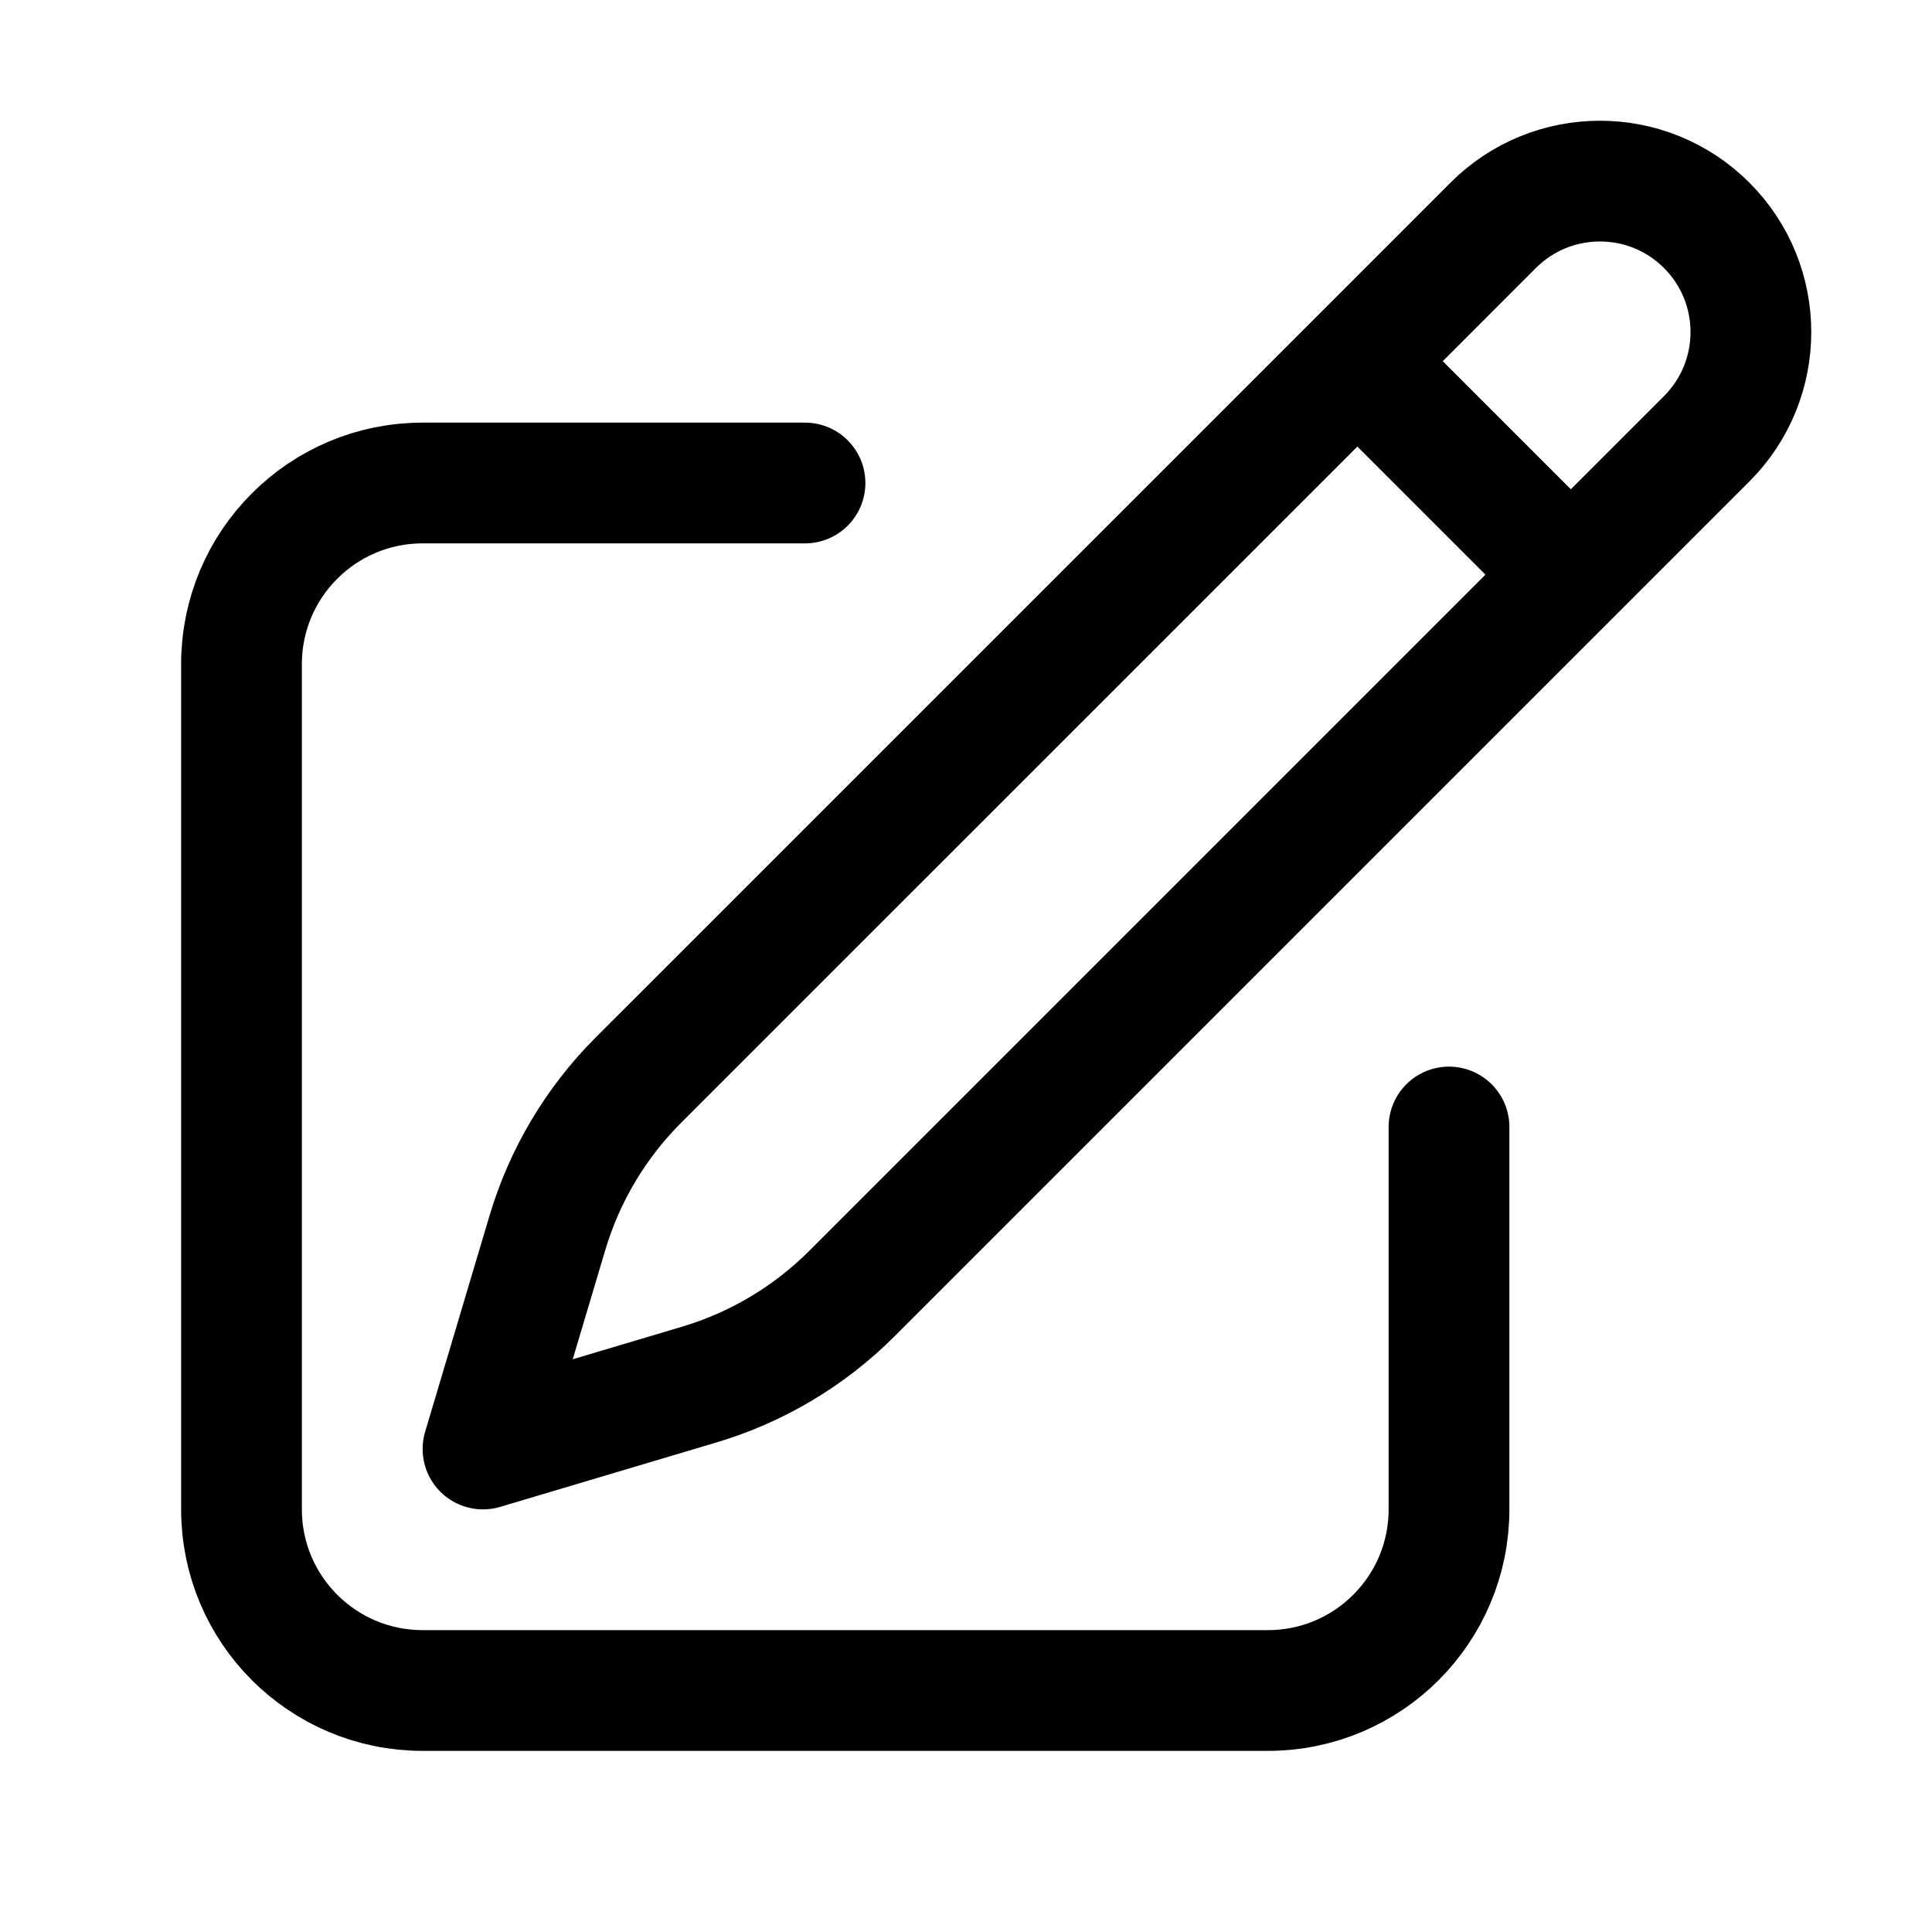
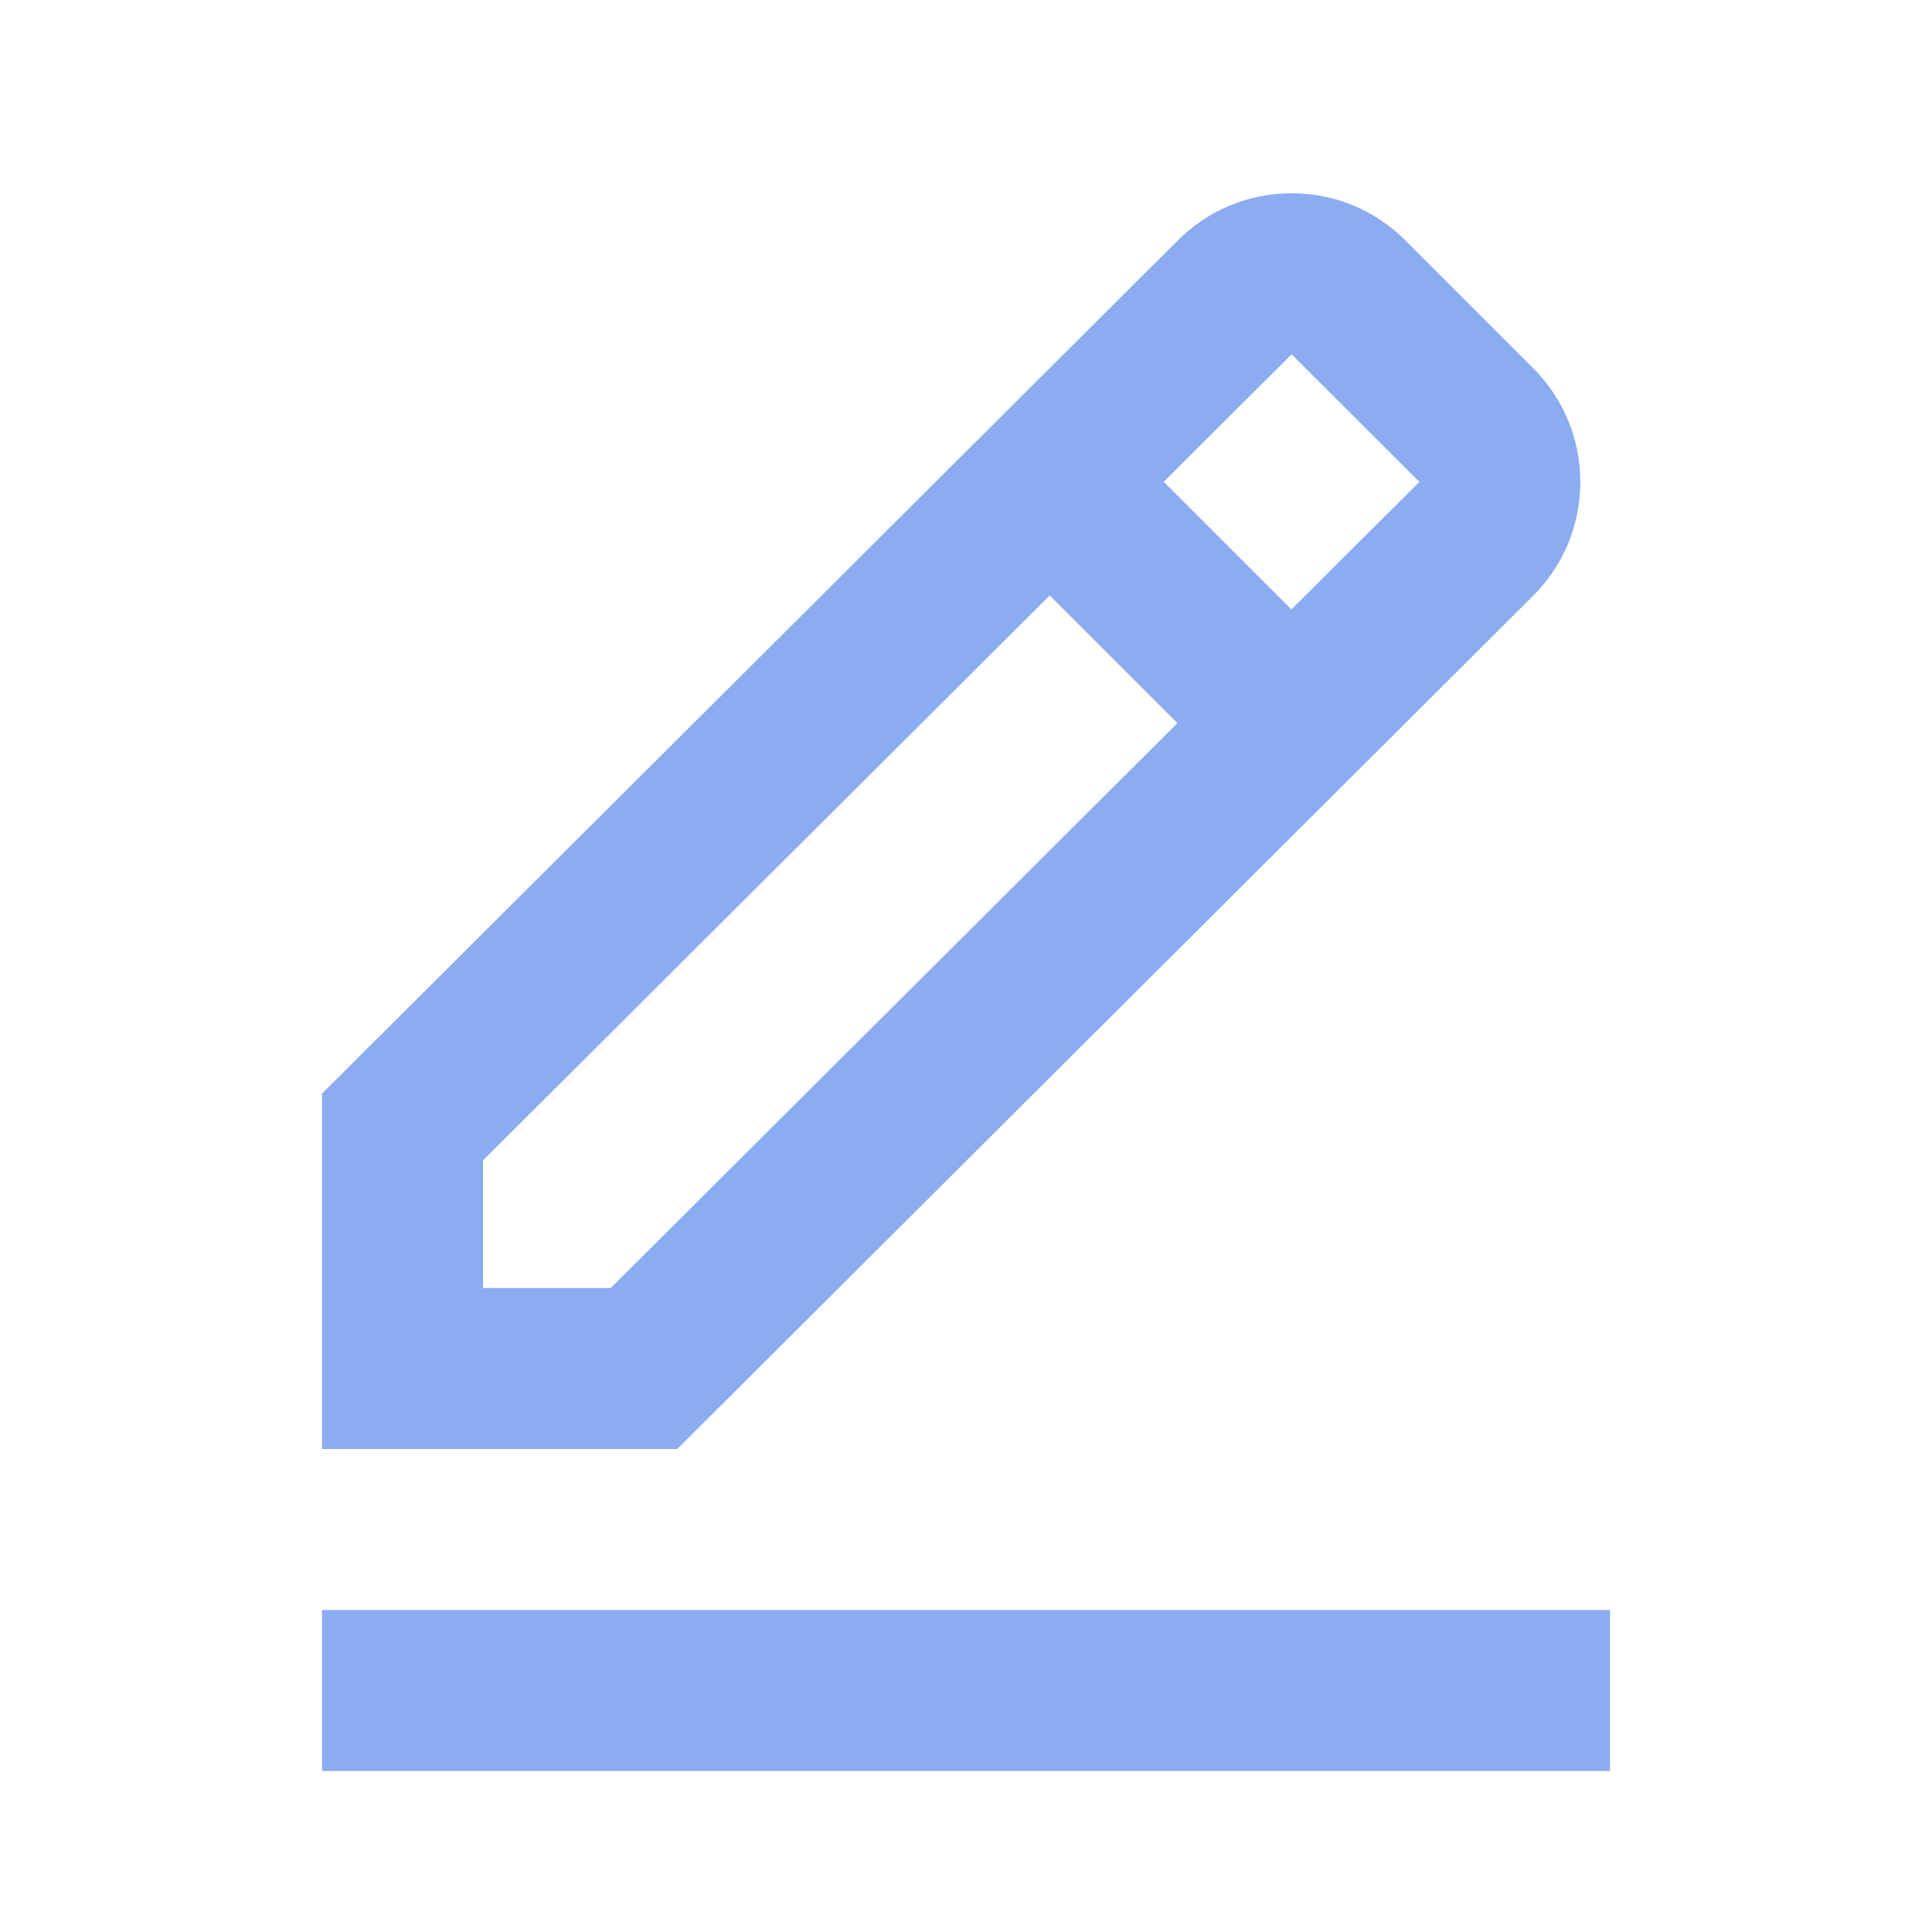
- <svg xmlns="http://www.w3.org/2000/svg" fill="none" viewBox="0 0 24 24" stroke-width="1.5" stroke="currentColor" class="w-6 h-6">
-   <path stroke-linecap="round" stroke-linejoin="round" d="M16.862 4.487l1.687-1.688a1.875 1.875 0 112.652 2.652L10.582 16.07a4.5 4.5 0 01-1.897 1.13L6 18l.8-2.685a4.5 4.5 0 011.13-1.897l8.932-8.931zm0 0L19.5 7.125M18 14v4.75A2.25 2.25 0 0115.75 21H5.25A2.25 2.25 0 013 18.75V8.25A2.25 2.25 0 015.25 6H10" />
+ <svg xmlns="http://www.w3.org/2000/svg" width="24" height="24" viewBox="0 0 24 24" style="fill: rgba(139, 172, 241, 1);transform: ;msFilter:;">
+   <path d="M19.045 7.401c.378-.378.586-.88.586-1.414s-.208-1.036-.586-1.414l-1.586-1.586c-.378-.378-.88-.586-1.414-.586s-1.036.208-1.413.585L4 13.585V18h4.413L19.045 7.401zm-3-3 1.587 1.585-1.59 1.584-1.586-1.585 1.589-1.584zM6 16v-1.585l7.04-7.018 1.586 1.586L7.587 16H6zm-2 4h16v2H4z" />
</svg>
